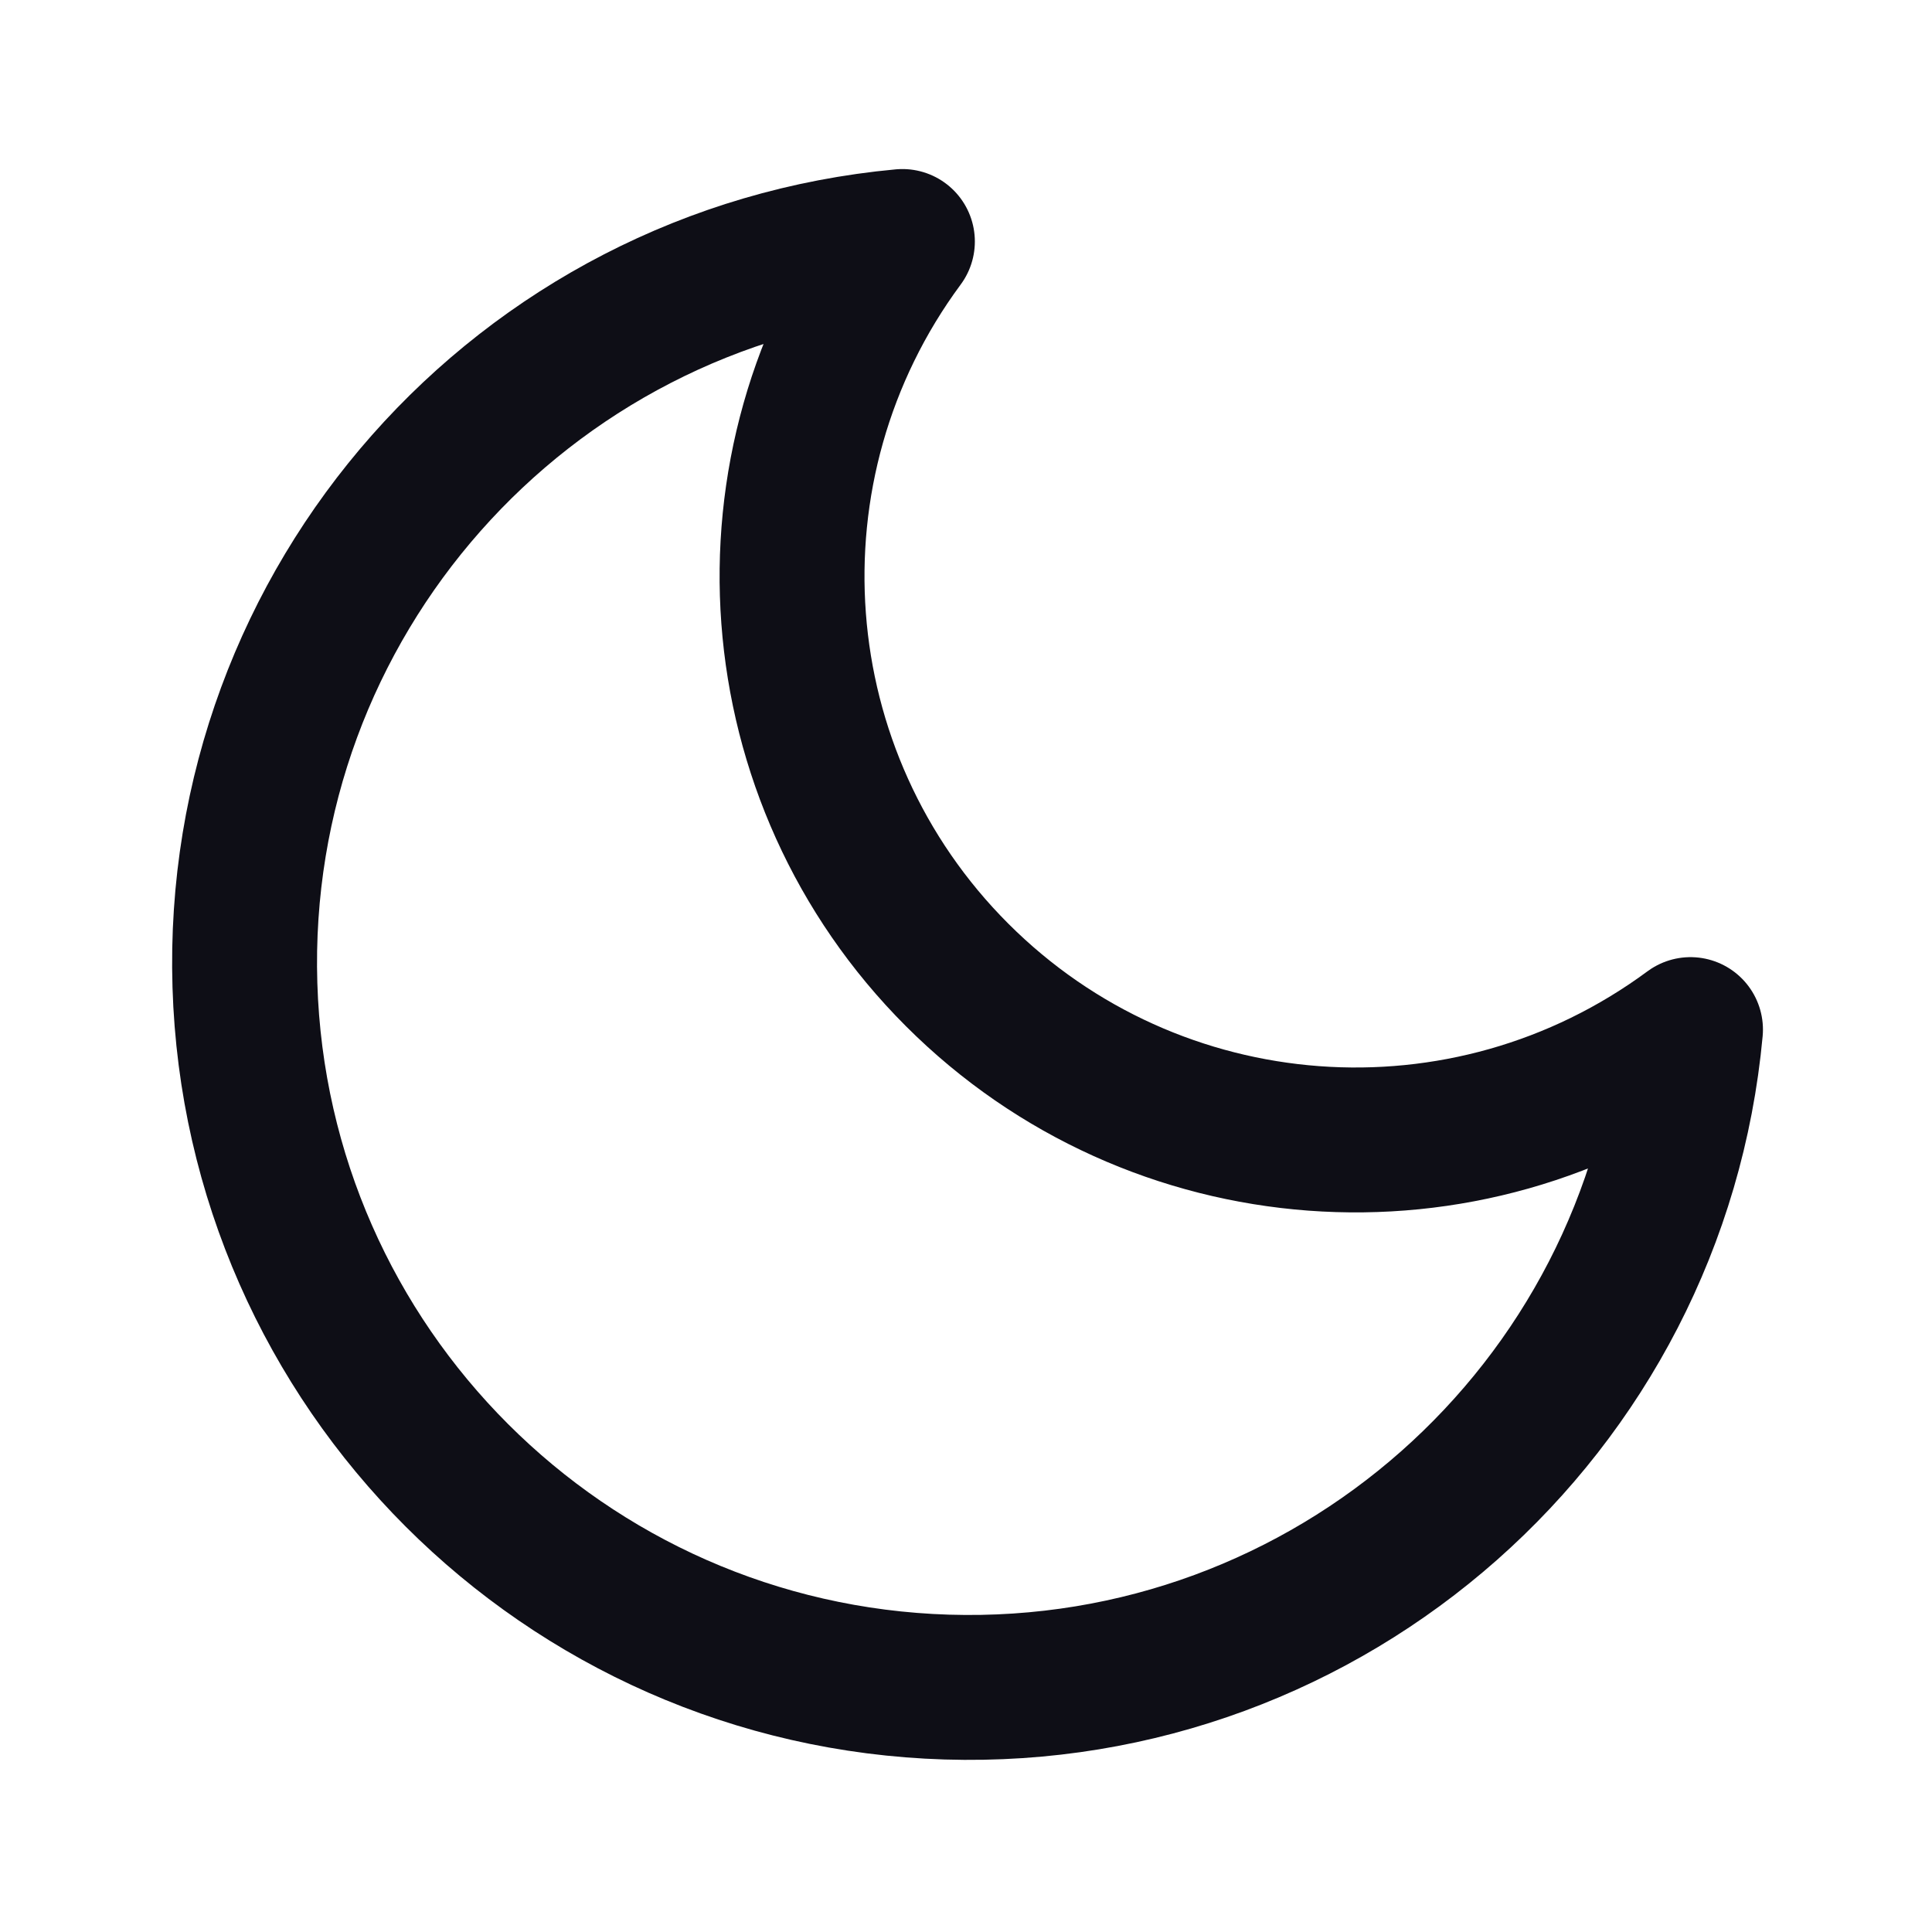
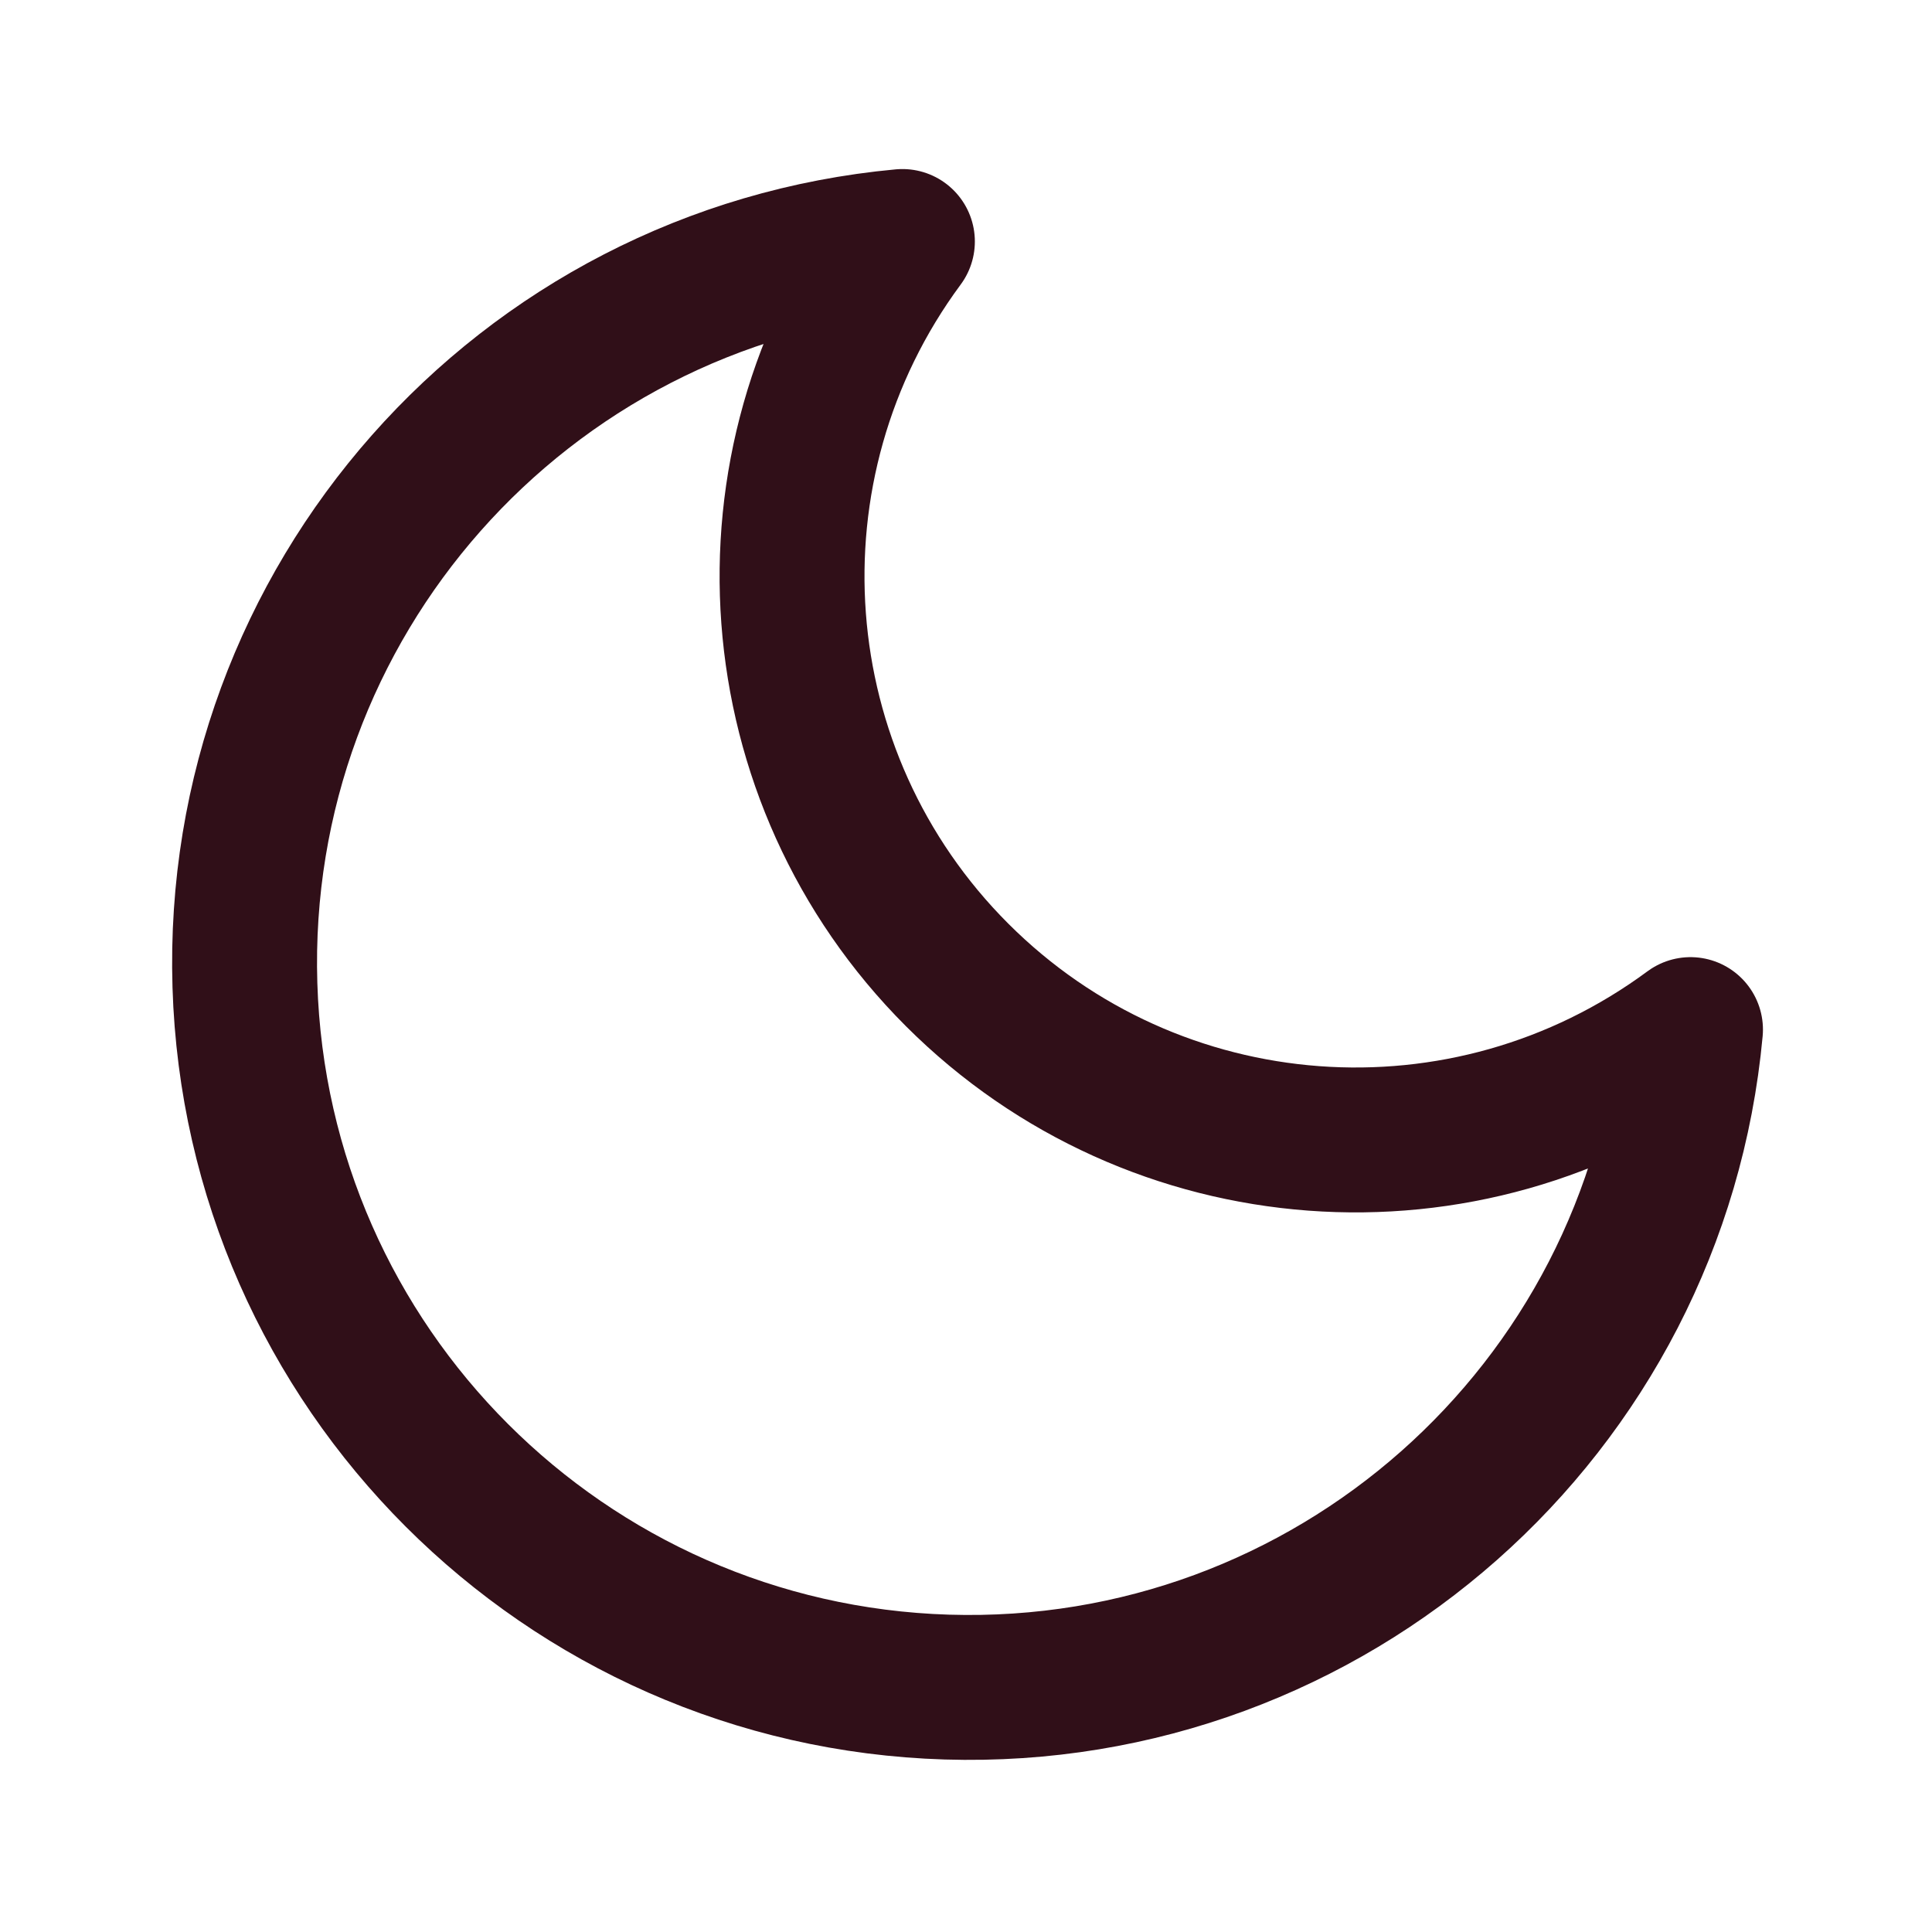
- <svg xmlns="http://www.w3.org/2000/svg" viewBox="0 0 24 24" fill="none" stroke="#0e0e16" stroke-width="1.8" stroke-linecap="round" stroke-linejoin="round">
+ <svg xmlns="http://www.w3.org/2000/svg" viewBox="0 0 24 24" fill="none" stroke="#300f18" stroke-width="1.8" stroke-linecap="round" stroke-linejoin="round">
  <path d="M21 12.79A9 9 0 1 1 11.21 3 7 7 0 0 0 21 12.79z" />
</svg>
